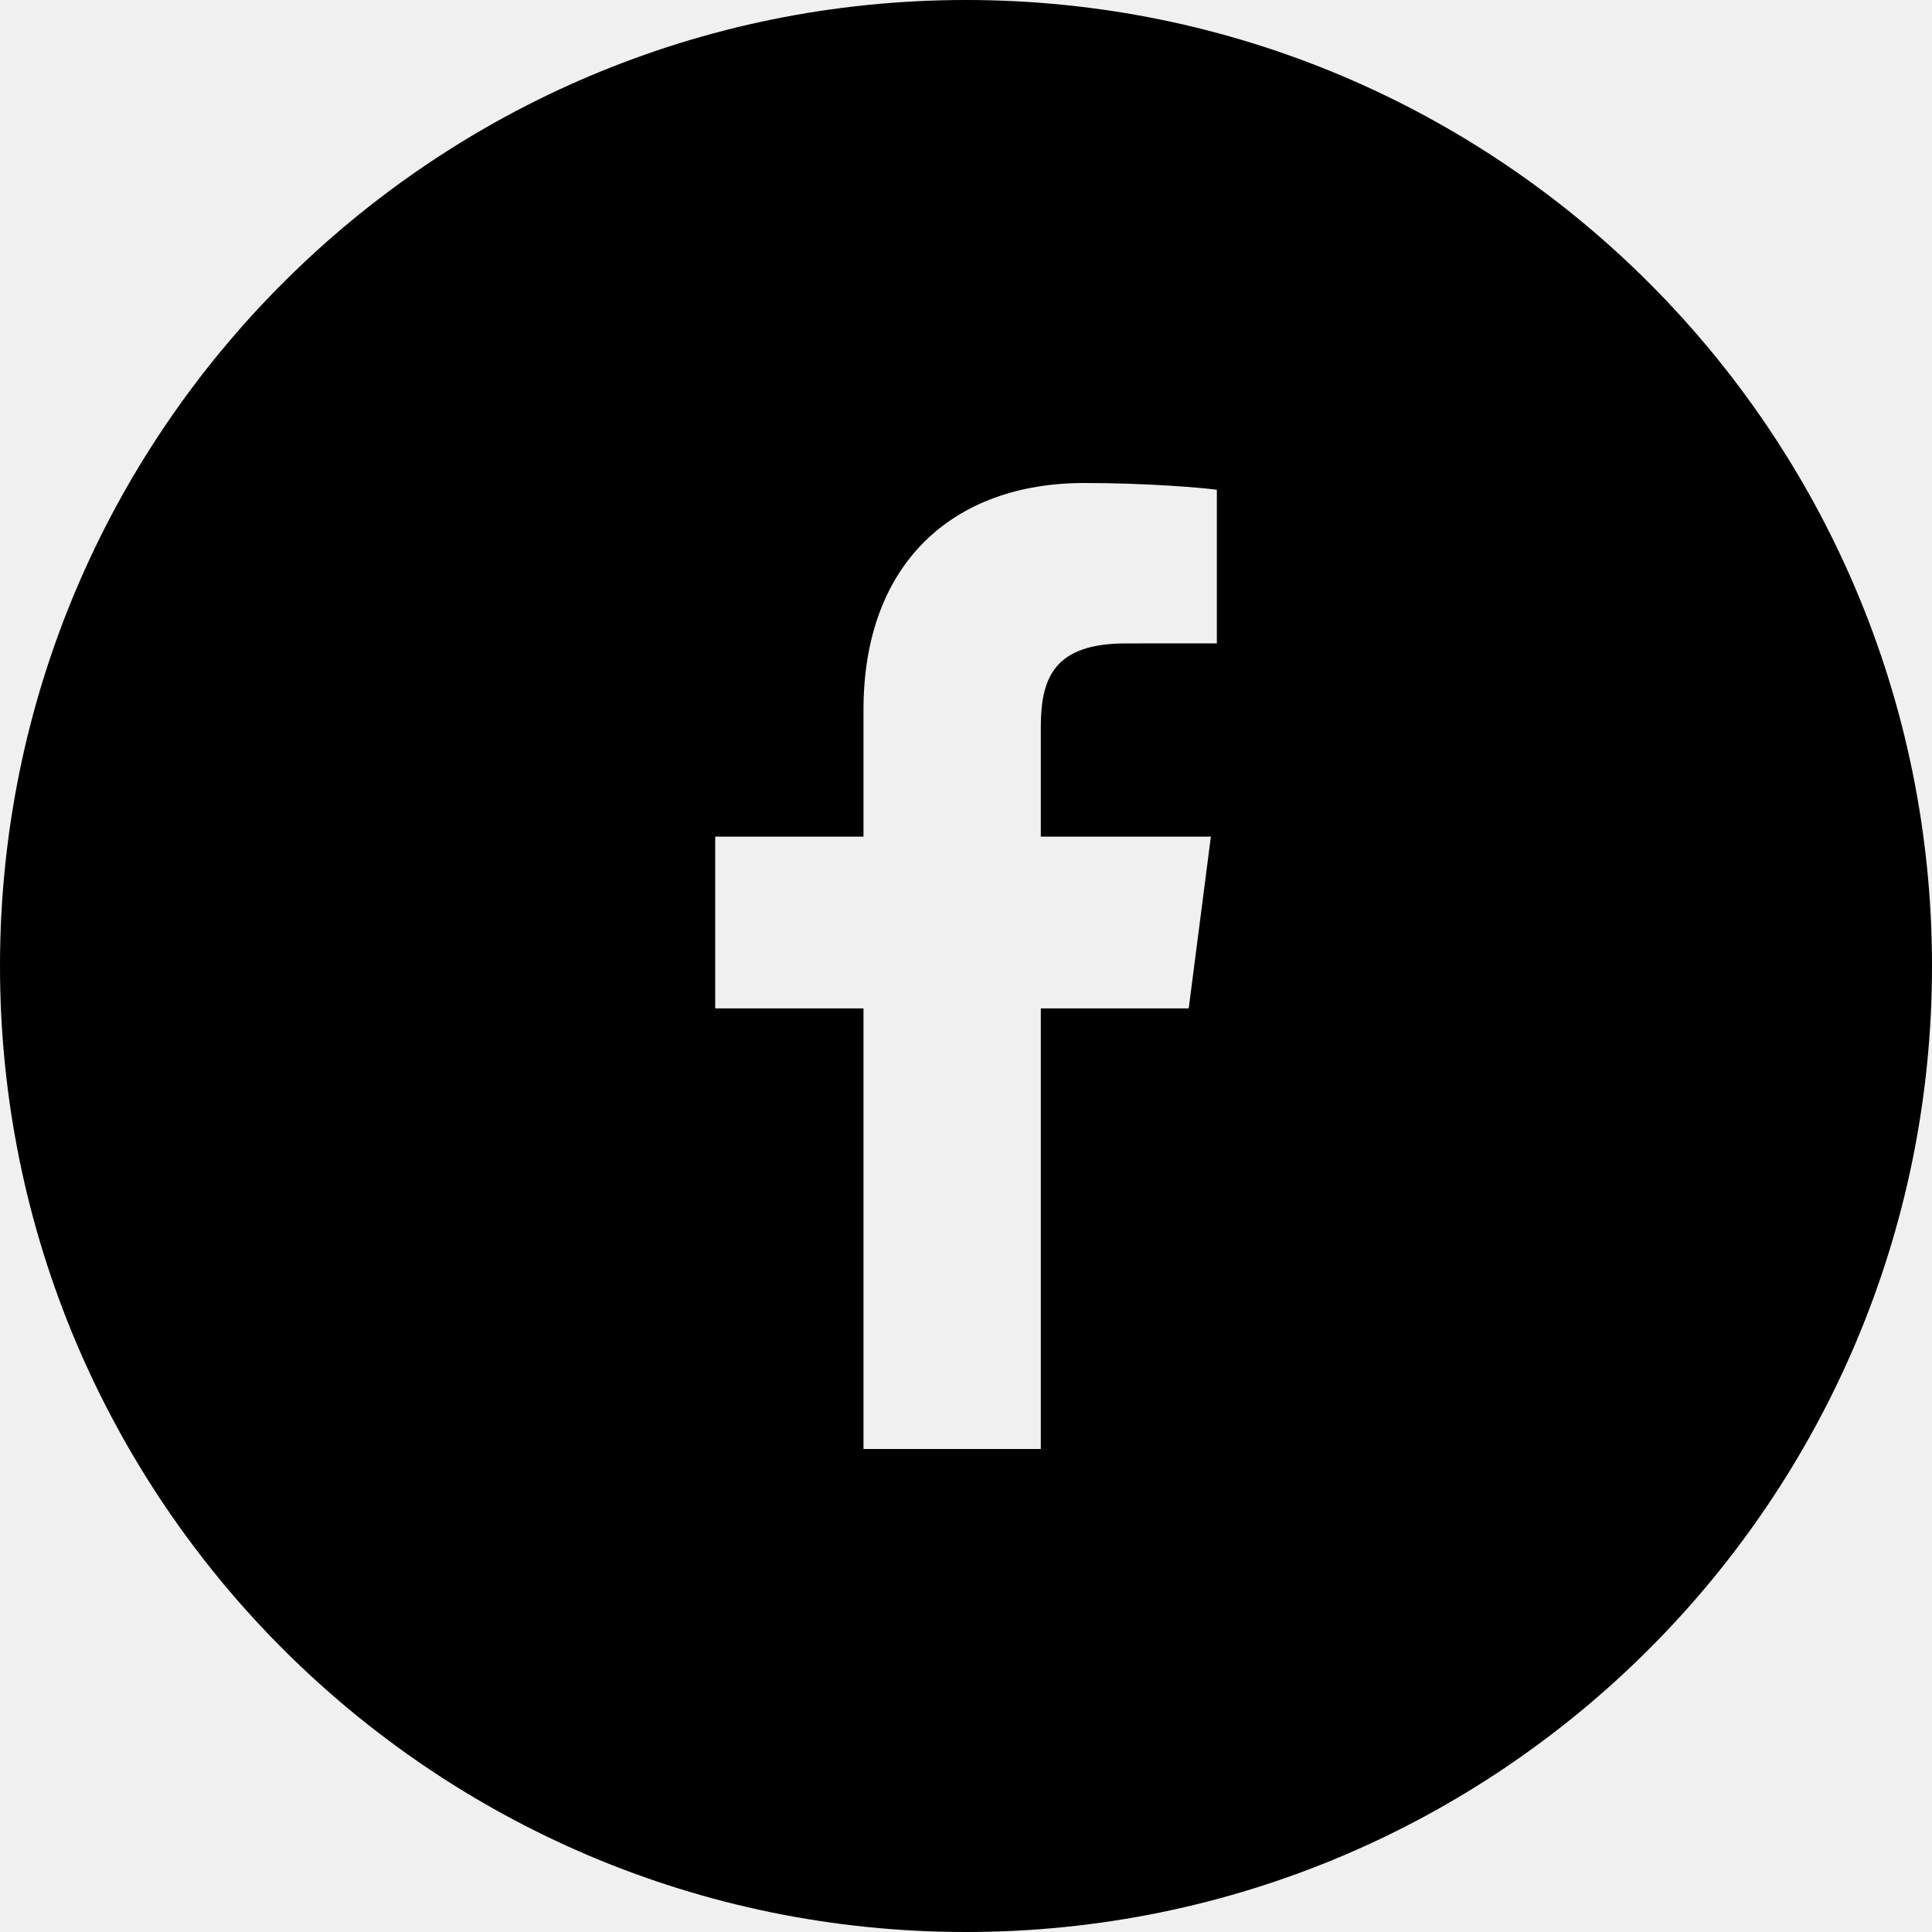
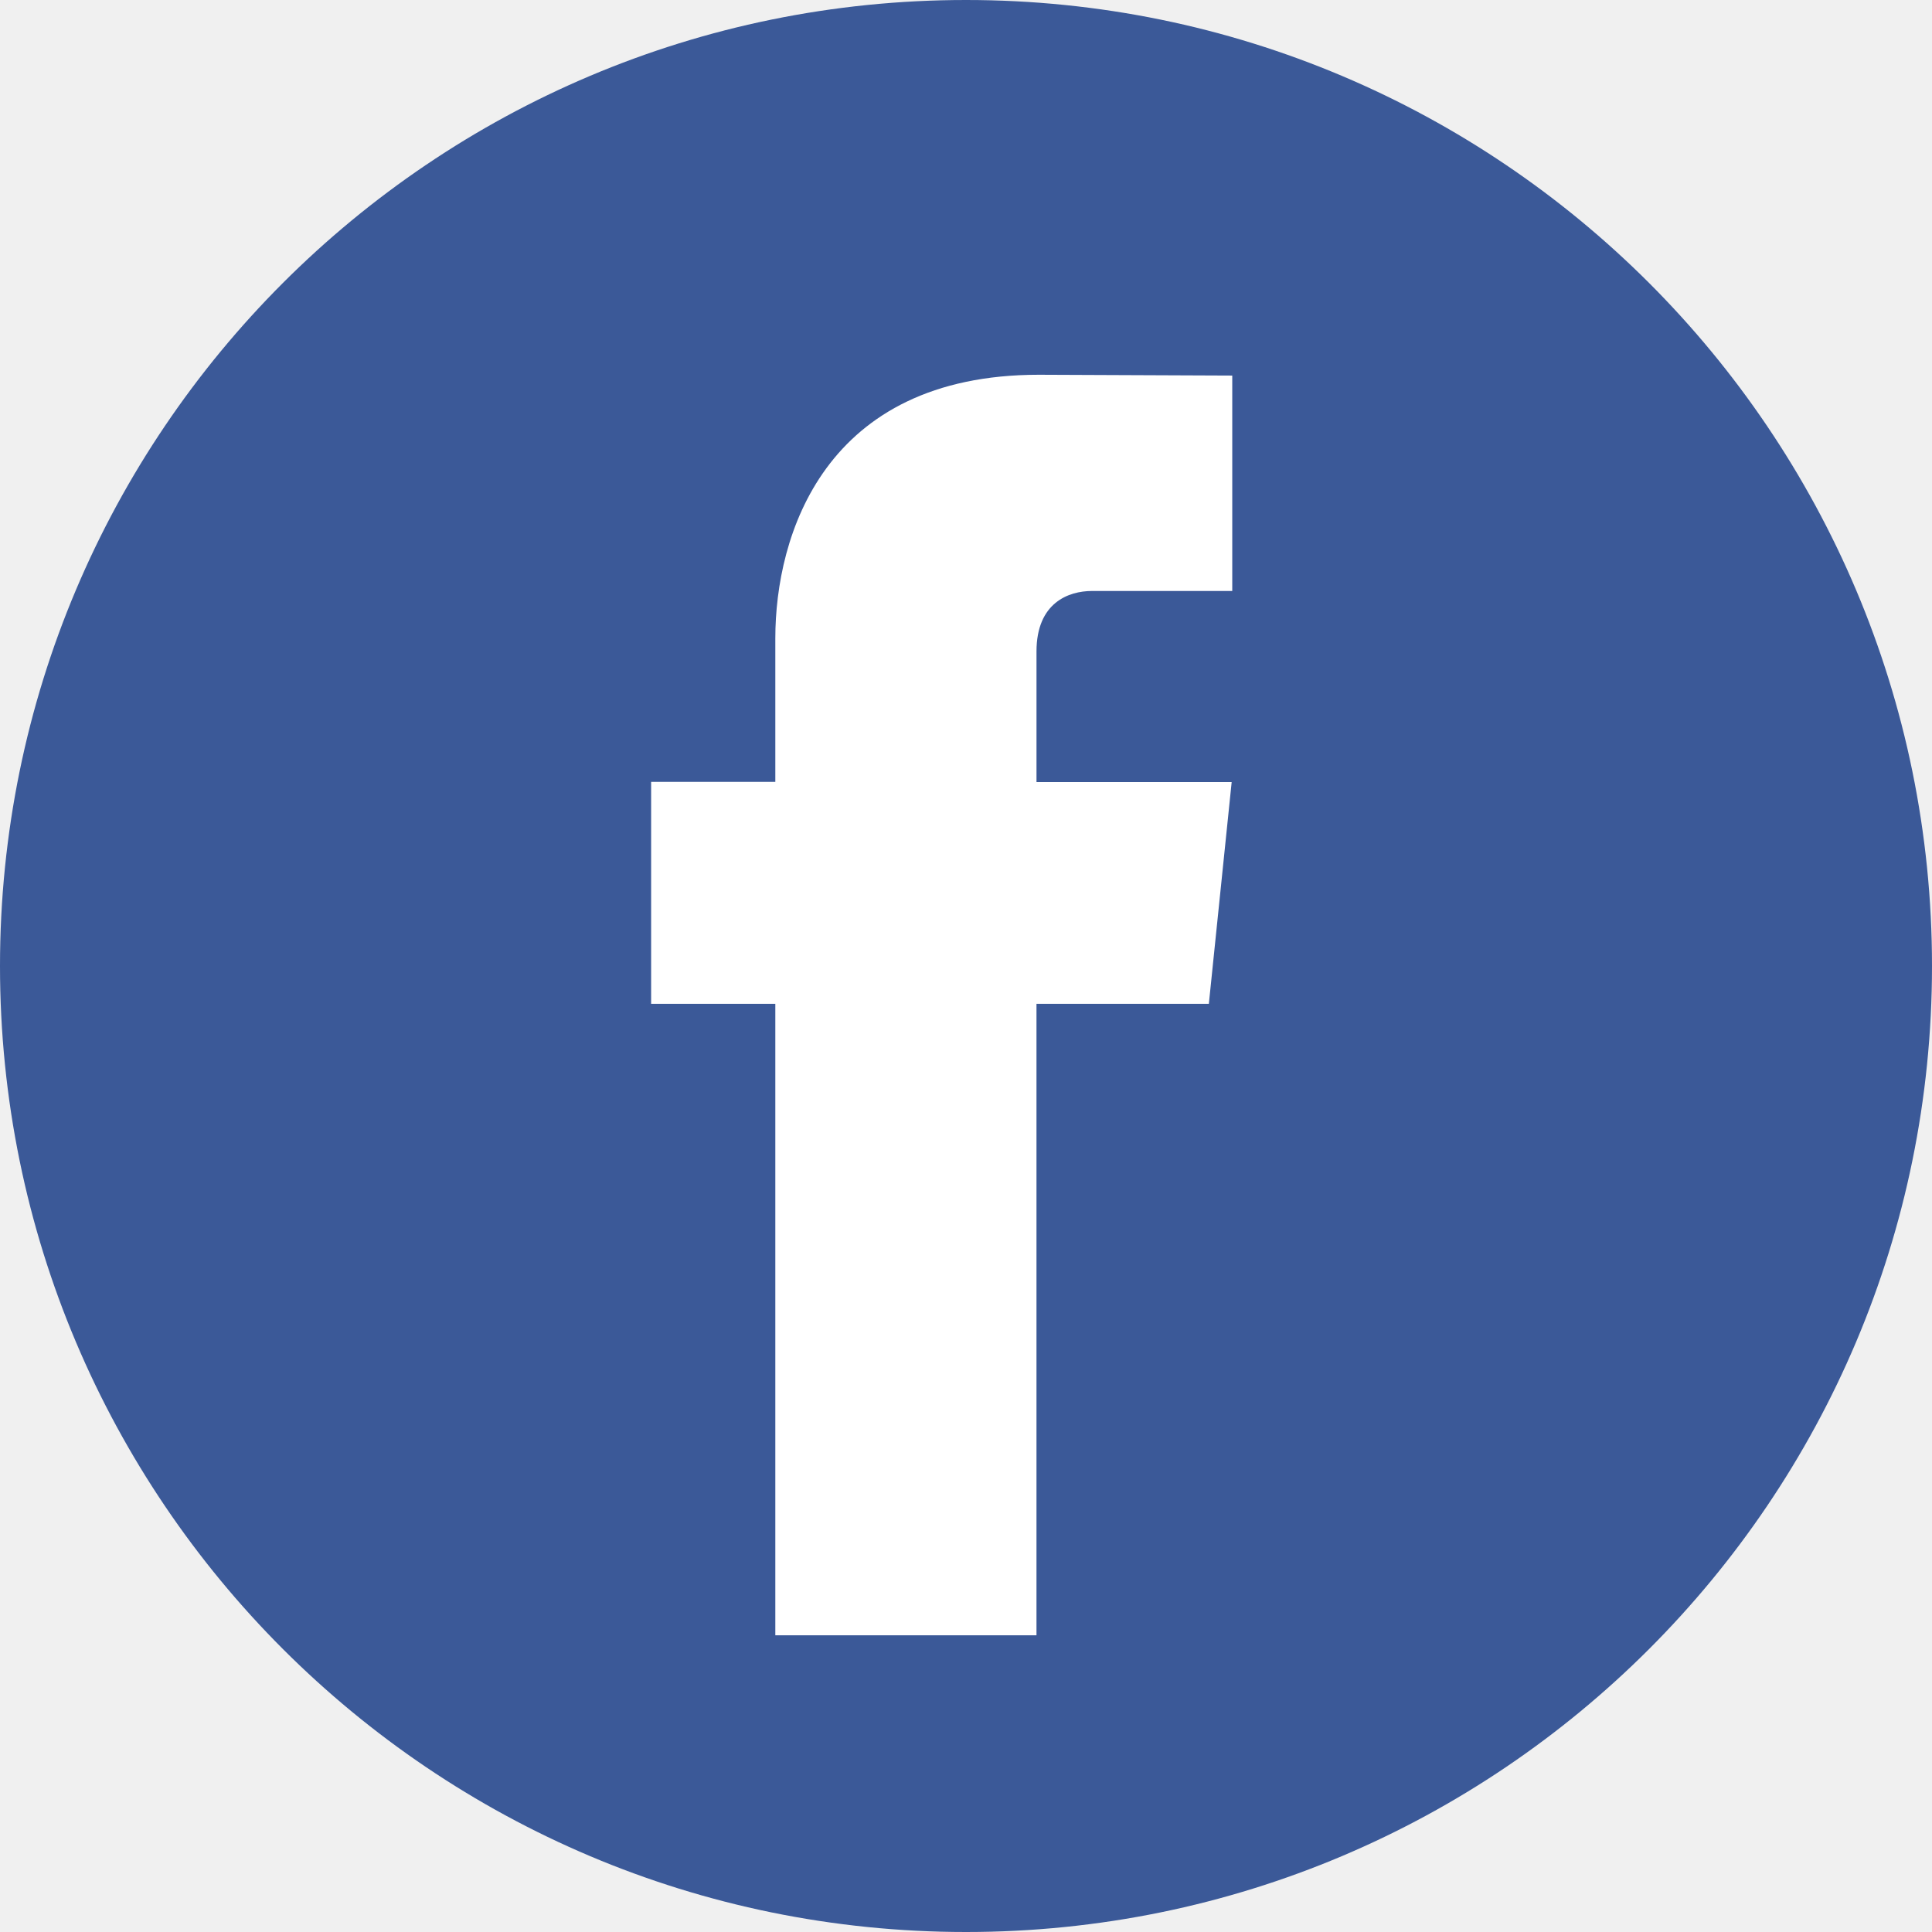
- <svg xmlns="http://www.w3.org/2000/svg" height="512" viewBox="0 0 64 64" width="512">
-   <g id="Icons">
-     <g id="Social-Media-Collection" transform="translate(-107 -87)">
-       <g id="Facebook" transform="translate(107 87)">
-         <path id="Fill-183" d="m40.31 21.312-3.012.002c-2.362 0-2.82 1.122-2.82 2.768v3.632h5.634l-.734 5.69h-4.9v14.596h-5.874v-14.596h-4.912v-5.69h4.912v-4.194c0-4.87 2.974-7.52 7.316-7.52 2.08 0 3.868.154 4.39.224zm-8.31-21.312c-17.672 0-32 14.326-32 32 0 17.672 14.328 32 32 32 17.674 0 32-14.328 32-32 0-17.674-14.326-32-32-32z" />
-       </g>
-     </g>
+ <svg xmlns="http://www.w3.org/2000/svg" version="1.1" id="Capa_1" x="0px" y="0px" viewBox="0 0 112.196 112.196" style="enable-background:new 0 0 112.196 112.196;" xml:space="preserve">
+   <g>
+     <circle style="fill:#3B5998;" cx="56.098" cy="56.098" r="56.098" />
+     <path style="fill:#FFFFFF;" d="M70.201,58.294h-10.01v36.672H45.025V58.294h-7.213V45.406h7.213v-8.34   c0-5.964,2.833-15.303,15.301-15.303L71.56,21.81v12.51h-8.151c-1.337,0-3.217,0.668-3.217,3.513v7.585h11.334L70.201,58.294z" />
  </g>
+   <g>
+ </g>
+   <g>
+ </g>
+   <g>
+ </g>
+   <g>
+ </g>
+   <g>
+ </g>
+   <g>
+ </g>
+   <g>
+ </g>
+   <g>
+ </g>
+   <g>
+ </g>
+   <g>
+ </g>
+   <g>
+ </g>
+   <g>
+ </g>
+   <g>
+ </g>
+   <g>
+ </g>
+   <g>
+ </g>
</svg>
